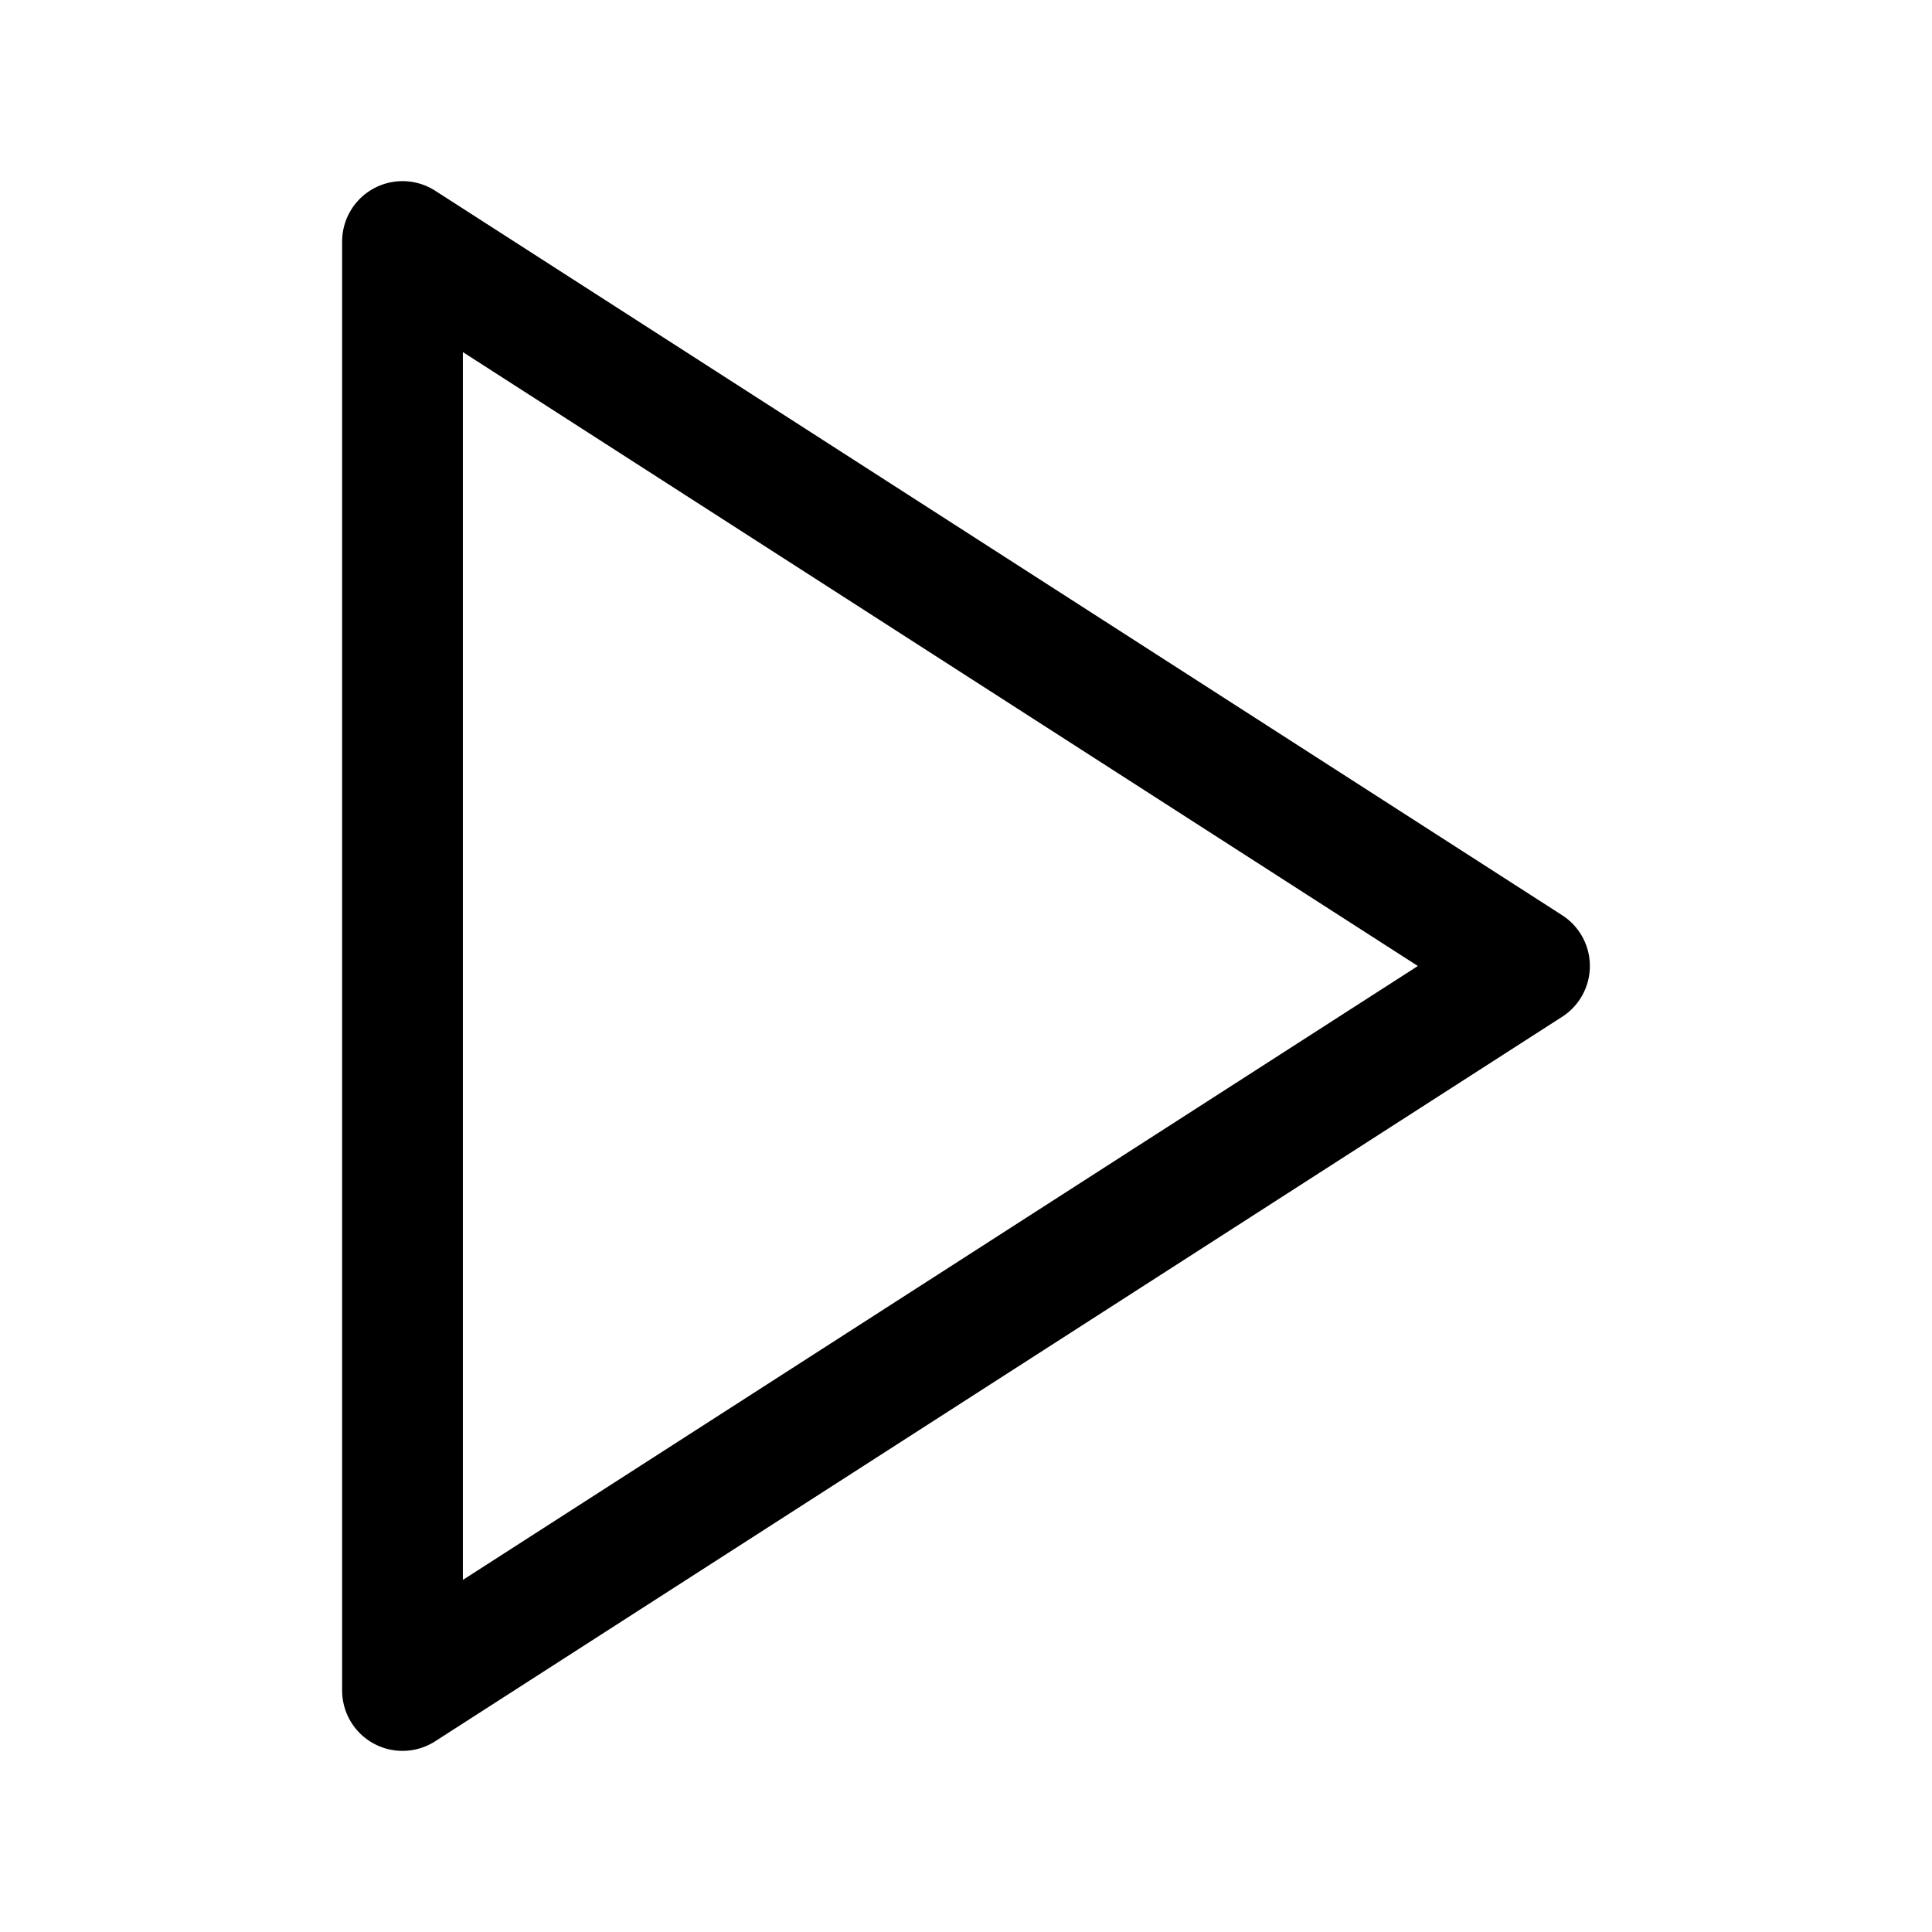
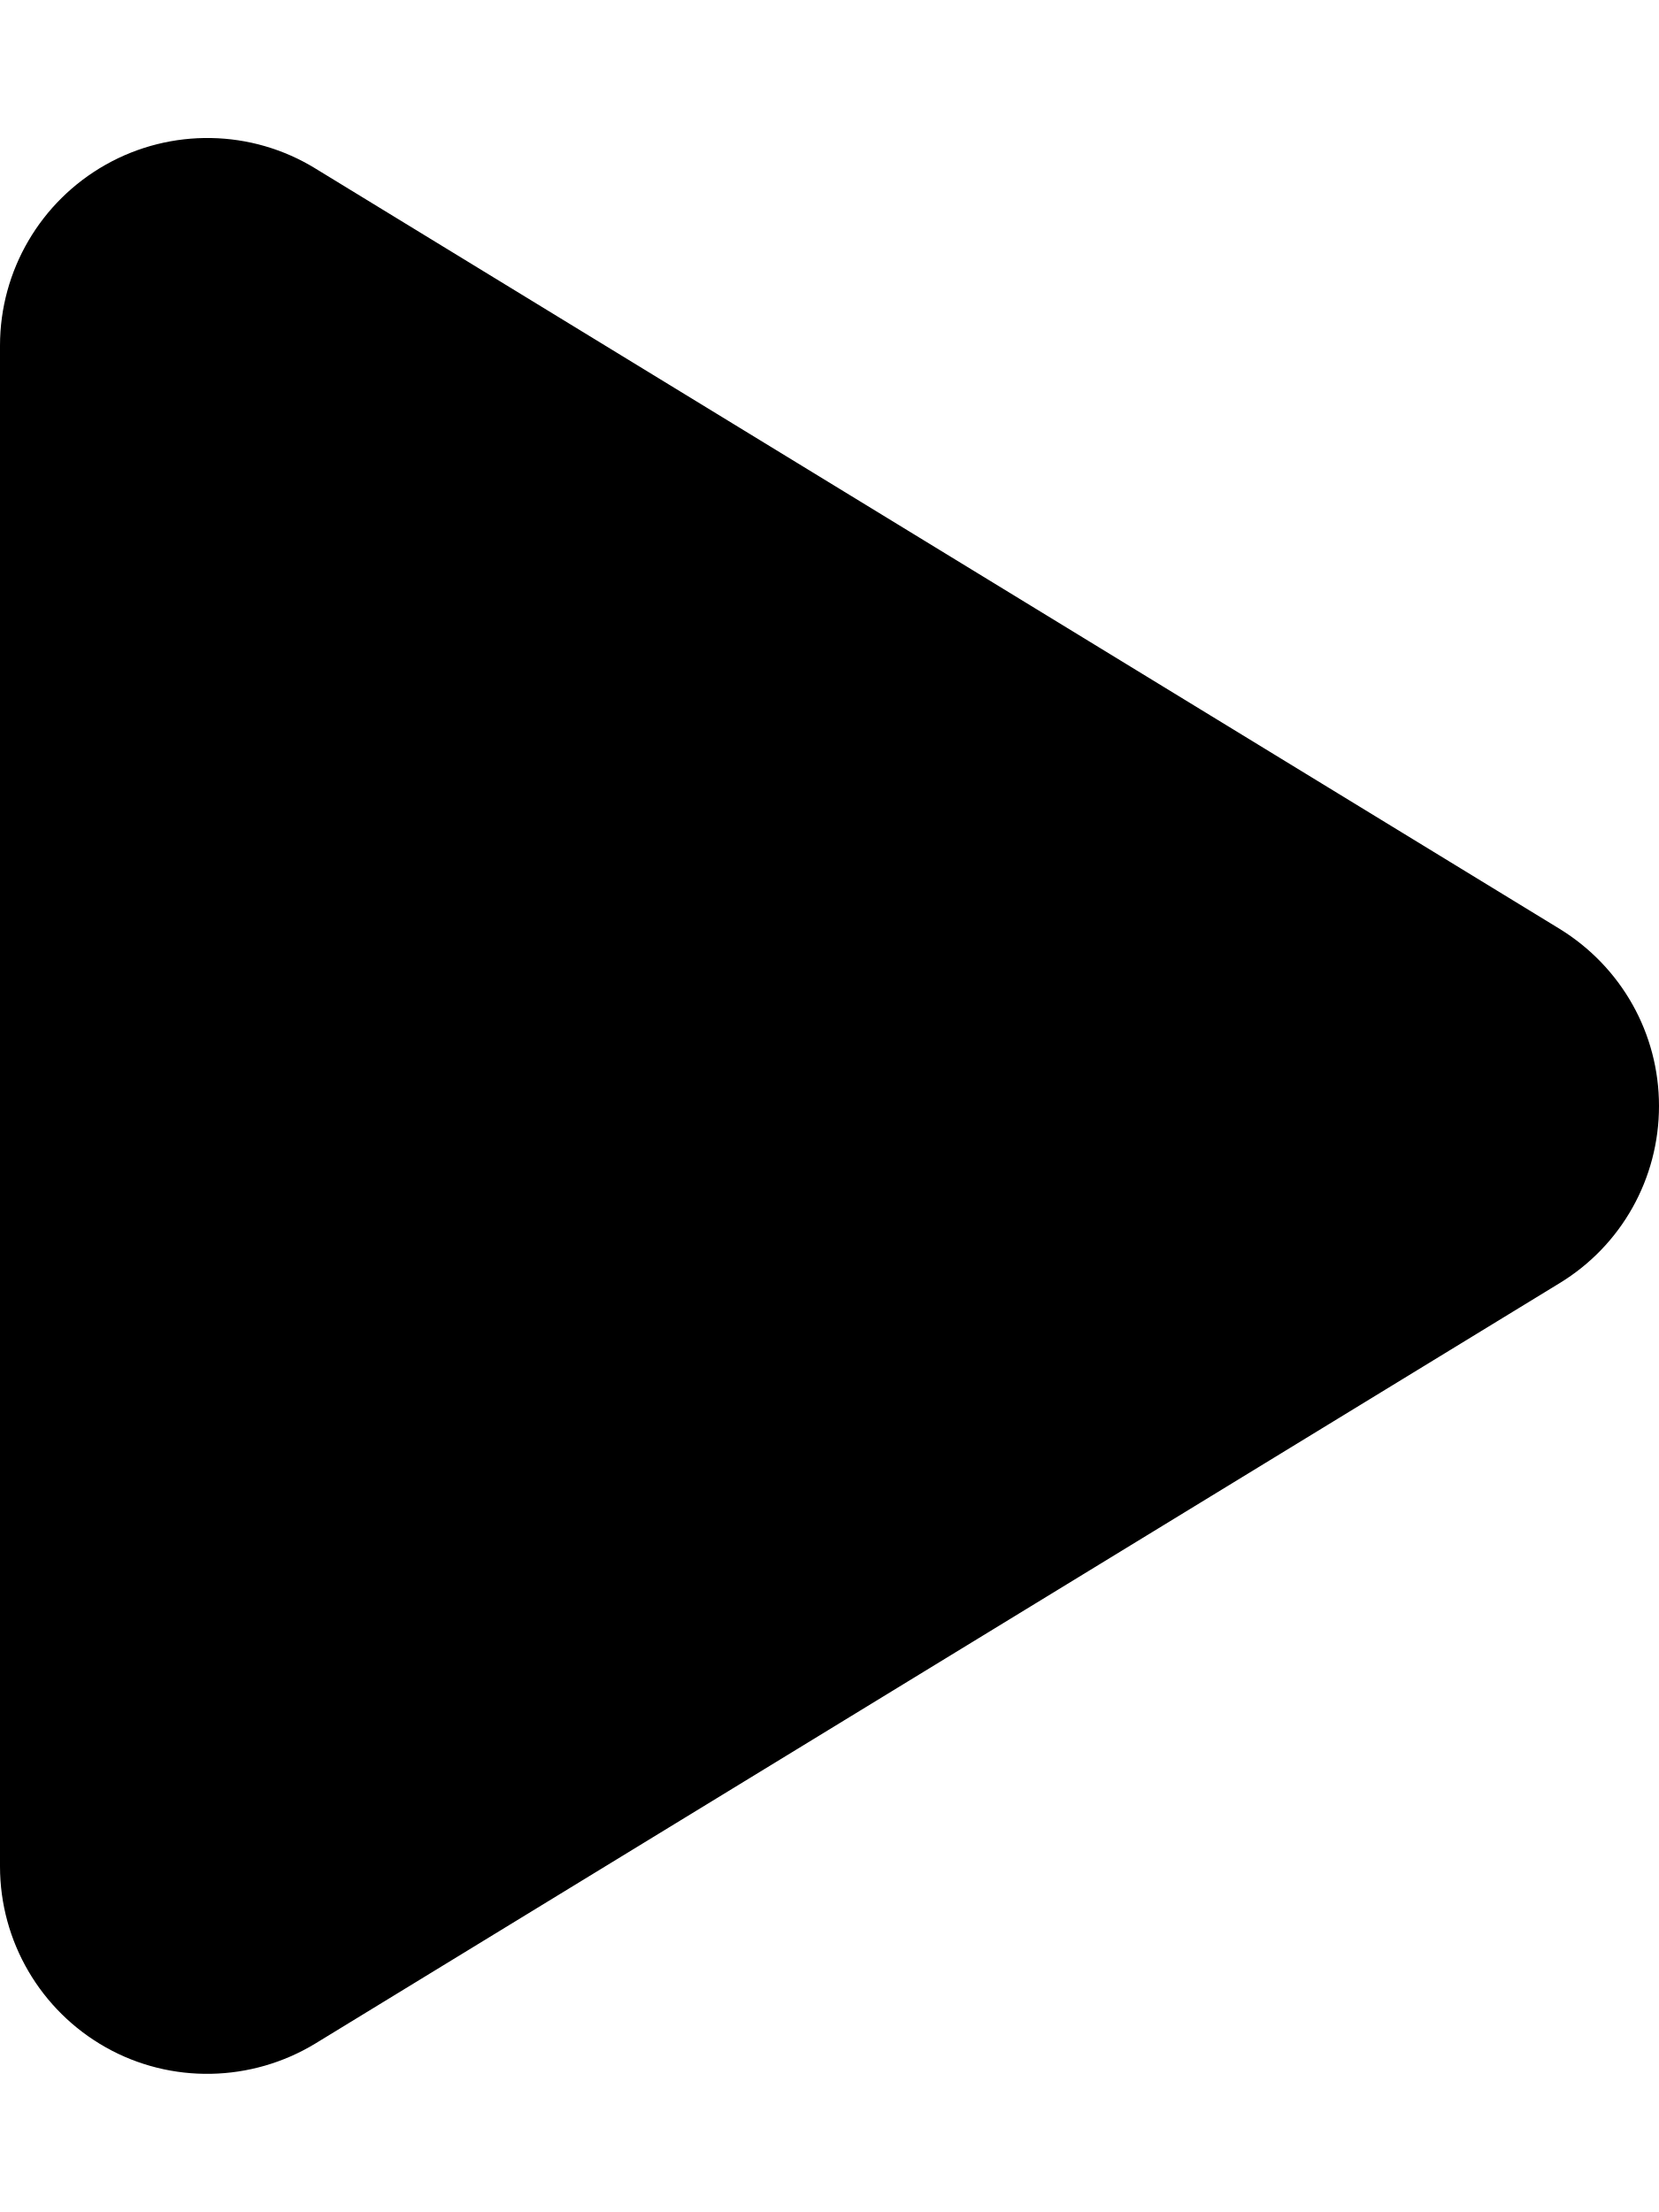
- <svg xmlns="http://www.w3.org/2000/svg" stroke-linecap="round" stroke-linejoin="round" class="h-5 w-5" viewBox="0 0 24 24">
-   <polygon fill="none" stroke="#000" stroke-width="1.5" points="5 3 19 12 5 21 5 3" />
+ <svg xmlns="http://www.w3.org/2000/svg" viewBox="0 0 384 512">
+   <path d="M73 39c-14.8-9.1-33.4-9.4-48.5-.9S0 62.6 0 80L0 432c0 17.4 9.4 33.4 24.5 41.9s33.7 8.1 48.5-.9L361 297c14.3-8.7 23-24.2 23-41s-8.7-32.2-23-41L73 39z" />
</svg>
